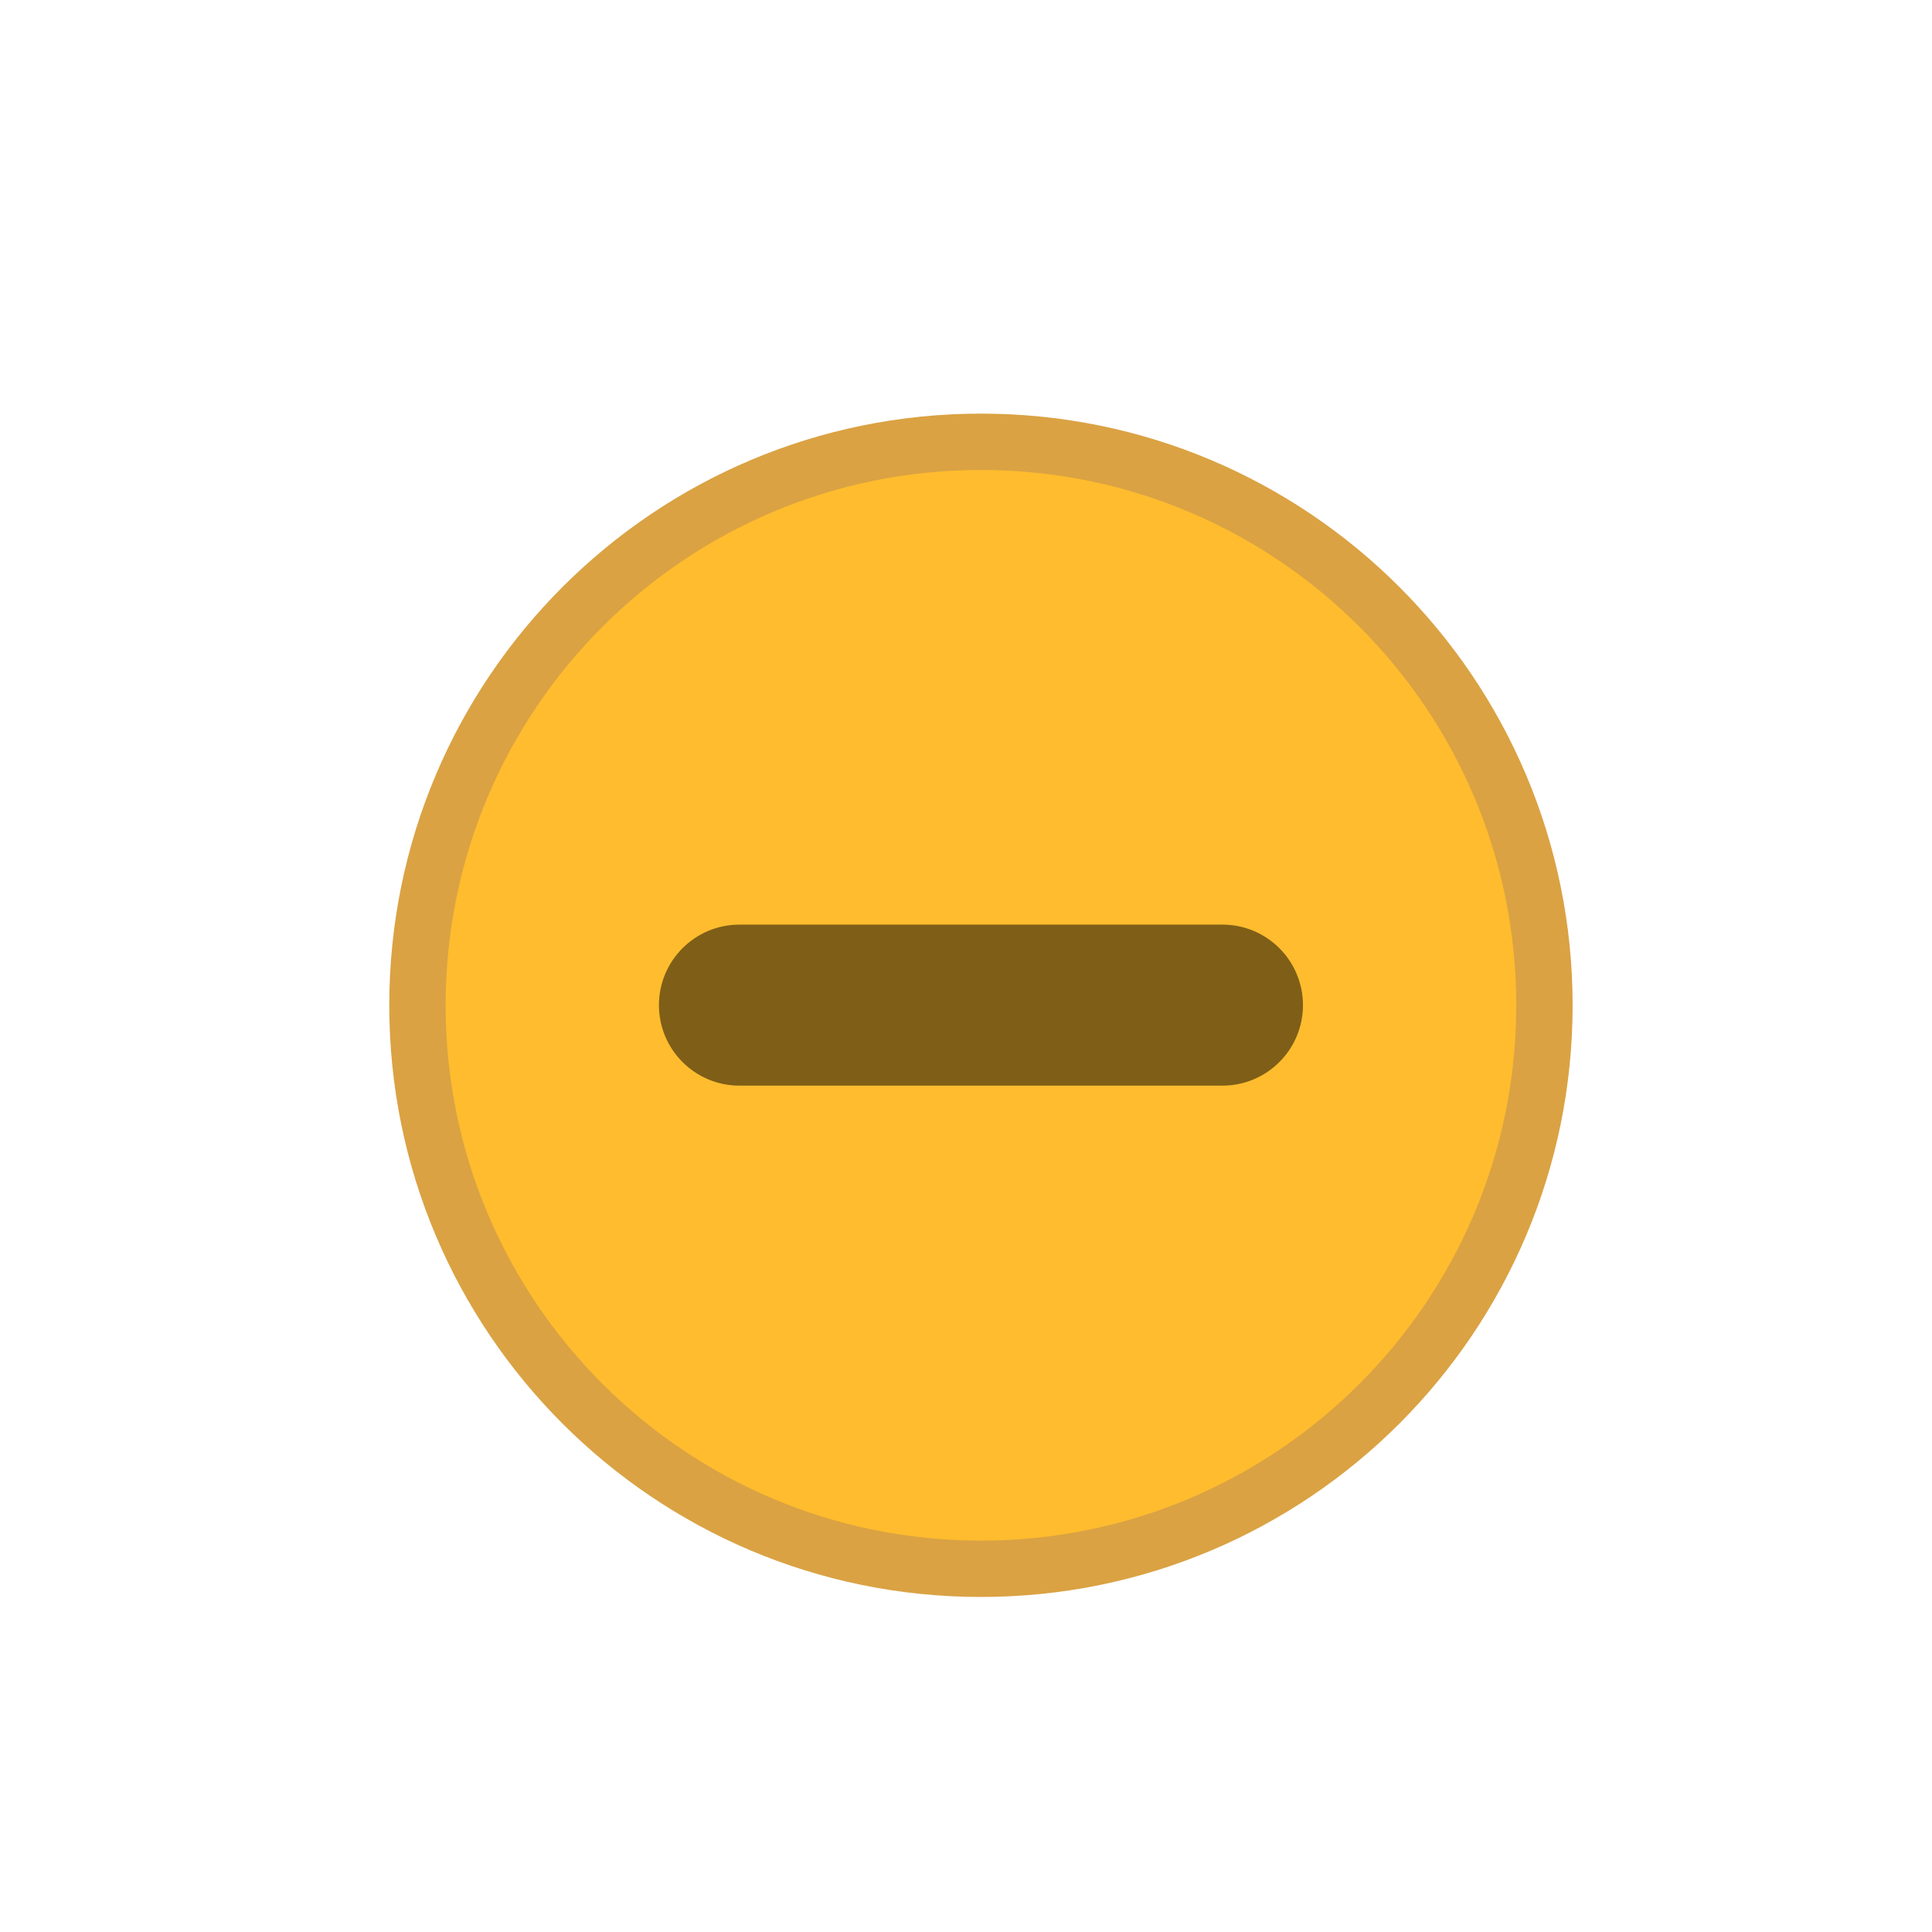
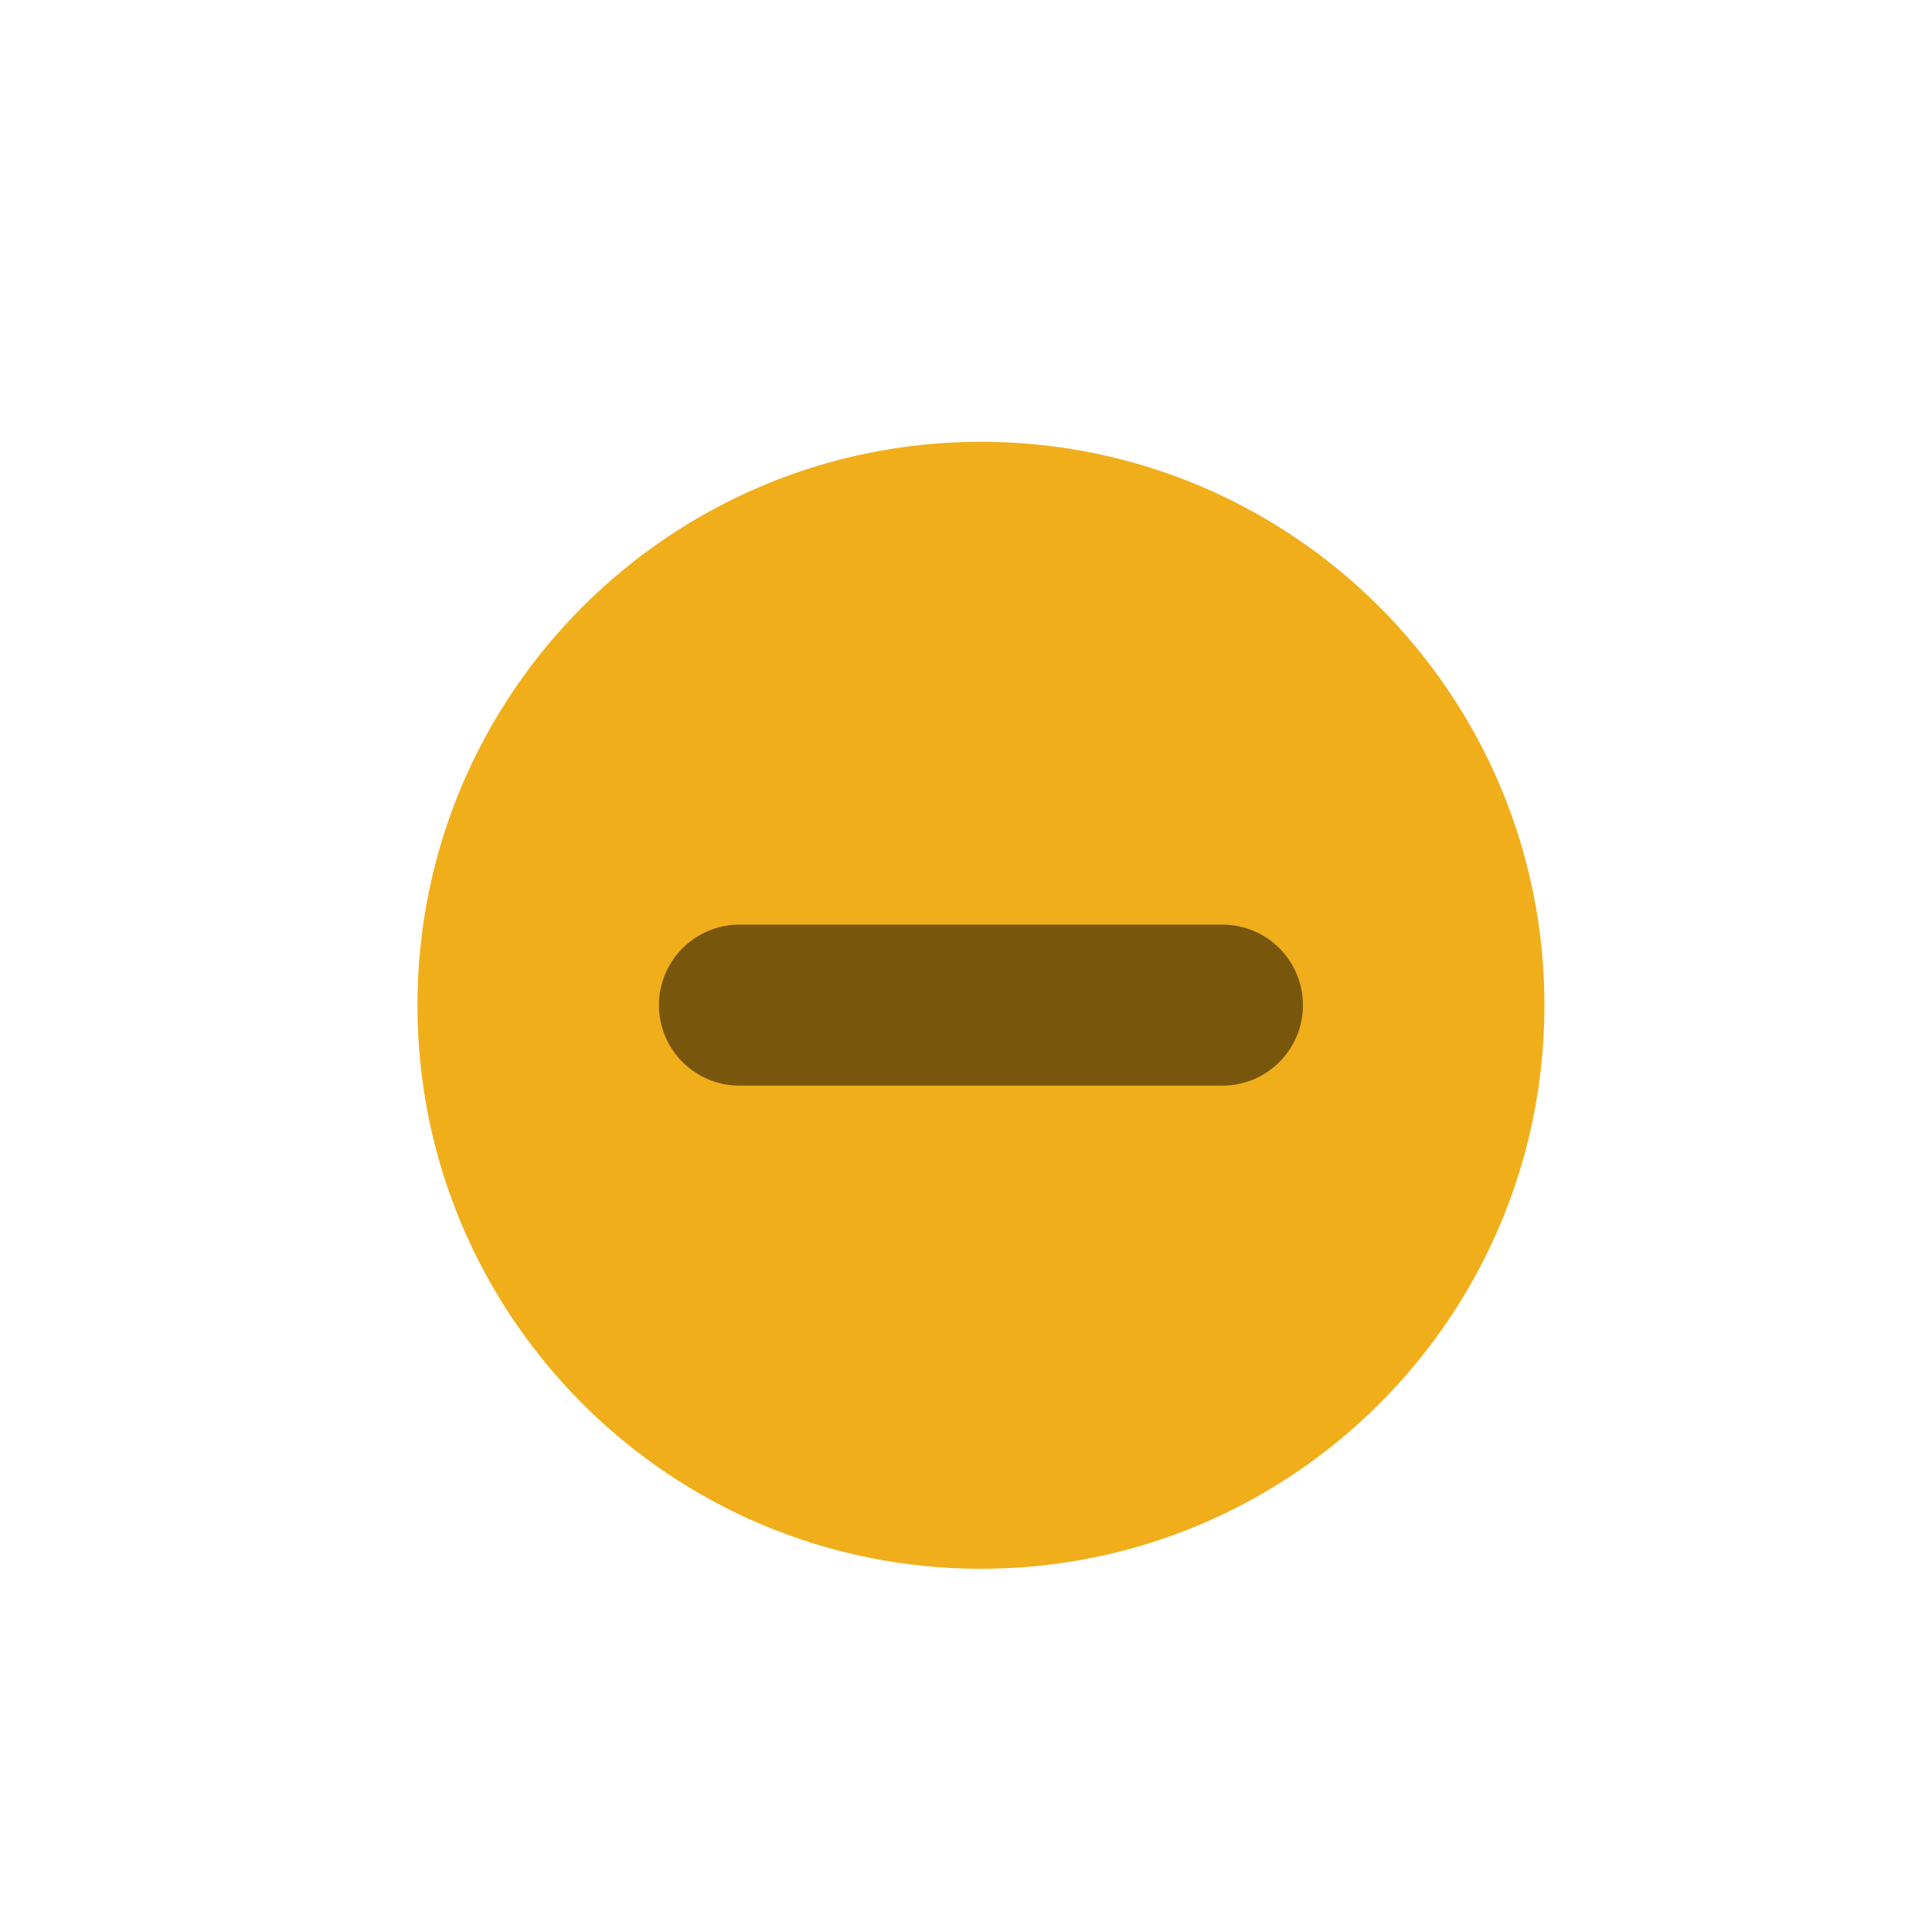
<svg xmlns="http://www.w3.org/2000/svg" xmlns:xlink="http://www.w3.org/1999/xlink" width="24" height="24" id="svg4428" version="1.1">
  <defs id="defs4430">
    <linearGradient id="linearGradient3868">
      <stop style="stop-color:#5a5a5a;stop-opacity:1;" offset="0" id="stop3870" />
      <stop style="stop-color:#646464;stop-opacity:1;" offset="1" id="stop3872" />
    </linearGradient>
    <linearGradient id="linearGradient3813">
      <stop style="stop-color:#666666;stop-opacity:1;" offset="0" id="stop3815" />
      <stop style="stop-color:#636363;stop-opacity:1;" offset="1" id="stop3817" />
    </linearGradient>
    <linearGradient id="linearGradient3787">
      <stop style="stop-color:#e5e5df;stop-opacity:1;" offset="0" id="stop3789" />
      <stop style="stop-color:#dadad4;stop-opacity:1;" offset="1" id="stop3791" />
    </linearGradient>
    <linearGradient id="linearGradient3806-3-5-6">
      <stop style="stop-color:#303030;stop-opacity:1;" offset="0" id="stop3808-6-9-1" />
      <stop style="stop-color:#232323;stop-opacity:1;" offset="1" id="stop3810-4-6-3" />
    </linearGradient>
    <linearGradient xlink:href="#linearGradient3787" id="linearGradient3793" x1="40" y1="1044.362" x2="40" y2="1032.362" gradientUnits="userSpaceOnUse" />
    <linearGradient xlink:href="#linearGradient3787" id="linearGradient3828" gradientUnits="userSpaceOnUse" x1="40" y1="1044.362" x2="40" y2="1032.362" gradientTransform="matrix(1.166667,0,0,1.076923,-6.5,-80.33555)" />
    <linearGradient xlink:href="#linearGradient3787-8" id="linearGradient3835" gradientUnits="userSpaceOnUse" gradientTransform="matrix(1.166667,0,0,1.076923,-35.5,-1105.698)" x1="40" y1="1044.362" x2="40" y2="1032.362" />
    <linearGradient xlink:href="#linearGradient3787-8" id="linearGradient3835-4" gradientUnits="userSpaceOnUse" gradientTransform="matrix(1.166667,0,0,1.076923,-35.5,-1105.698)" x1="40" y1="1044.362" x2="40" y2="1032.362" />
    <linearGradient id="linearGradient3787-8">
      <stop style="stop-color:#f5f5ee;stop-opacity:1;" offset="0" id="stop3789-2" />
      <stop style="stop-color:#e6e6df;stop-opacity:1;" offset="1" id="stop3791-6" />
    </linearGradient>
    <linearGradient xlink:href="#linearGradient3787-8" id="linearGradient3835-3" gradientUnits="userSpaceOnUse" gradientTransform="matrix(1.166667,0,0,1.076923,-35.5,-1105.698)" x1="40" y1="1044.362" x2="40" y2="1032.362" />
    <linearGradient id="linearGradient3787-7">
      <stop style="stop-color:#f5f5ee;stop-opacity:1;" offset="0" id="stop3789-3" />
      <stop style="stop-color:#e6e6e0;stop-opacity:1;" offset="1" id="stop3791-3" />
    </linearGradient>
    <linearGradient xlink:href="#linearGradient3787" id="linearGradient3807" x1="11" y1="15.75" x2="11" y2="8.25" gradientUnits="userSpaceOnUse" />
    <linearGradient xlink:href="#linearGradient3813" id="linearGradient3819" x1="29.5" y1="15.2" x2="29.5" y2="8.8" gradientUnits="userSpaceOnUse" />
    <linearGradient xlink:href="#linearGradient4231" id="linearGradient3807-1" x1="10" y1="7" x2="10" y2="15.889" gradientUnits="userSpaceOnUse" />
    <linearGradient id="linearGradient4231">
      <stop id="stop4233" offset="0" style="stop-color:#e7e7e1;stop-opacity:1;" />
      <stop id="stop4239" offset="1" style="stop-color:#dadad3;stop-opacity:1;" />
    </linearGradient>
    <linearGradient xlink:href="#linearGradient4231-1" id="linearGradient3807-1-1" x1="10" y1="15.889" x2="10" y2="7" gradientUnits="userSpaceOnUse" />
    <linearGradient id="linearGradient4231-1">
      <stop id="stop4233-6" offset="0" style="stop-color:#e5e5de;stop-opacity:1;" />
      <stop id="stop4239-7" offset="1" style="stop-color:#dadad3;stop-opacity:1;" />
    </linearGradient>
    <linearGradient id="linearGradient4363">
      <stop style="stop-color:#979791;stop-opacity:1;" offset="0" id="stop4365" />
      <stop style="stop-color:#dadad4;stop-opacity:0;" offset="1" id="stop4367" />
    </linearGradient>
    <linearGradient id="linearGradient4363-7">
      <stop style="stop-color:#f5f5ef;stop-opacity:1;" offset="0" id="stop4365-9" />
      <stop style="stop-color:#dadad4;stop-opacity:0;" offset="1" id="stop4367-8" />
    </linearGradient>
    <linearGradient xlink:href="#linearGradient4231-7" id="linearGradient4361" gradientUnits="userSpaceOnUse" gradientTransform="matrix(1.1875,0,0,1,-41.25,0)" x1="248.632" y1="79" x2="248.632" y2="58" />
    <linearGradient id="linearGradient4231-7">
      <stop id="stop4233-4" offset="0" style="stop-color:#e6e6df;stop-opacity:1;" />
      <stop id="stop4239-8" offset="1" style="stop-color:#d1d1ca;stop-opacity:1;" />
    </linearGradient>
    <linearGradient xlink:href="#linearGradient4231-7" id="linearGradient3127" gradientUnits="userSpaceOnUse" gradientTransform="matrix(1.1875,0,0,1,-262.25,-55.99998)" x1="248.632" y1="79" x2="248.632" y2="58" />
    <linearGradient xlink:href="#linearGradient4231-7" id="linearGradient3154" gradientUnits="userSpaceOnUse" gradientTransform="matrix(1.1875,0,0,1,-262.25,-55.99998)" x1="248.632" y1="79" x2="248.632" y2="58" />
    <linearGradient xlink:href="#linearGradient4231-7" id="linearGradient3159" gradientUnits="userSpaceOnUse" gradientTransform="matrix(1.1875,0,0,1,-249.25,-54.99998)" x1="248.632" y1="79" x2="248.632" y2="58" />
    <linearGradient xlink:href="#linearGradient4231-7-9" id="linearGradient3159-0" gradientUnits="userSpaceOnUse" gradientTransform="matrix(1.1875,0,0,1,-262.25,-55.99998)" x1="248.632" y1="79" x2="248.632" y2="58" />
    <linearGradient id="linearGradient4231-7-9">
      <stop id="stop4233-4-2" offset="0" style="stop-color:#e6e6df;stop-opacity:1;" />
      <stop id="stop4239-8-9" offset="1" style="stop-color:#d1d1ca;stop-opacity:1;" />
    </linearGradient>
    <linearGradient id="linearGradient4231-5">
      <stop id="stop4233-41" offset="0" style="stop-color:#e5e5de;stop-opacity:1;" />
      <stop id="stop4239-73" offset="1" style="stop-color:#dadad3;stop-opacity:1;" />
    </linearGradient>
    <linearGradient xlink:href="#linearGradient4231-7-7" id="linearGradient3159-1" gradientUnits="userSpaceOnUse" gradientTransform="matrix(1.1875,0,0,1,-262.25,-55.99998)" x1="248.632" y1="79" x2="248.632" y2="58" />
    <linearGradient id="linearGradient4231-7-7">
      <stop id="stop4233-4-7" offset="0" style="stop-color:#e6e6df;stop-opacity:1;" />
      <stop id="stop4239-8-2" offset="1" style="stop-color:#d1d1ca;stop-opacity:1;" />
    </linearGradient>
    <linearGradient xlink:href="#linearGradient4231-73" id="linearGradient3807-1-7" x1="10" y1="15.889" x2="10" y2="7" gradientUnits="userSpaceOnUse" />
    <linearGradient id="linearGradient4231-73">
      <stop id="stop4233-1" offset="0" style="stop-color:#e5e5de;stop-opacity:1;" />
      <stop id="stop4239-85" offset="1" style="stop-color:#dadad3;stop-opacity:1;" />
    </linearGradient>
  </defs>
  <g id="layer1" transform="translate(0,-1098.52)">
    <g id="4" transform="translate(86.4,-3.2)" />
    <g transform="translate(-248.8143,1319.646)" style="display:inline" id="inactive-center">
      <rect ry="1.6930764e-05" y="-268.638" x="253" height="16" width="16" id="rect1557-60-5" style="opacity:0;fill:#000000;fill-opacity:1;stroke:none;stroke-width:0.474;stroke-linejoin:miter;stroke-miterlimit:4;stroke-dasharray:none;stroke-opacity:1;paint-order:markers stroke fill" />
      <g transform="translate(254,-267.6378)" id="titlebutton-minimize-backdrop-1-6-3" style="enable-background:new">
        <g transform="translate(-5,-1033.362)" id="g6-6-2-8">
-           <path style="fill:#626465;fill-opacity:1;fill-rule:evenodd;stroke:none" d="m 12,1047.362 c 3.866,0 7,-3.134 7,-7 0,-3.866 -3.134,-7 -7,-7 -3.866,0 -7,3.134 -7,7 0,3.866 3.134,7 7,7" id="path2-26-6-8" />
+           <path style="fill:#5d5d5d;fill-opacity:1;fill-rule:evenodd;stroke:none" d="m 12,1047.362 c 3.866,0 7,-3.134 7,-7 0,-3.866 -3.134,-7 -7,-7 -3.866,0 -7,3.134 -7,7 0,3.866 3.134,7 7,7" id="path2-26-6-8" />
        </g>
      </g>
    </g>
    <g transform="translate(-248.8143,1319.646)" style="display:inline" id="active-center">
      <rect style="opacity:0;fill:#000000;fill-opacity:1;stroke:none;stroke-width:0.474;stroke-linejoin:miter;stroke-miterlimit:4;stroke-dasharray:none;stroke-opacity:1;paint-order:markers stroke fill" id="rect1565-18-3" width="16" height="16" x="253" y="-242.638" ry="1.6930764e-05" />
      <g transform="translate(254,-241.6378)" id="titlebutton-minimize-1-7-1" style="enable-background:new">
        <g transform="translate(-5,-1033.362)" id="g6-2-9-8">
-           <path style="fill:#febc2e;fill-opacity:1;fill-rule:evenodd;stroke:#daa243;stroke-width:0.7;stroke-miterlimit:4;stroke-dasharray:none;stroke-opacity:1" d="m 12,1047.362 c 3.866,0 7,-3.134 7,-7 0,-3.866 -3.134,-7 -7,-7 -3.866,0 -7,3.134 -7,7 0,3.866 3.134,7 7,7" id="path2-37-2-9" />
+           <path style="fill:#f1ae1b;fill-opacity:1;fill-rule:evenodd;stroke:none" d="m 12,1047.362 c 3.866,0 7,-3.134 7,-7 0,-3.866 -3.134,-7 -7,-7 -3.866,0 -7,3.134 -7,7 0,3.866 3.134,7 7,7" id="path2-37-2-9" />
        </g>
      </g>
    </g>
    <g transform="translate(-248.8143,1319.646)" style="display:inline" id="pressed-center">
      <rect style="opacity:0;fill:#000000;fill-opacity:1;stroke:none;stroke-width:0.474;stroke-linejoin:miter;stroke-miterlimit:4;stroke-dasharray:none;stroke-opacity:1;paint-order:markers stroke fill" id="rect1582-7-2" width="16" height="16" x="253" y="-190.638" ry="1.6930764e-05" />
      <g transform="translate(254,-189.6378)" id="titlebutton-minimize-active-1-6-4" style="enable-background:new">
        <g transform="translate(-5,-1033.362)" id="g6-22-5-7">
-           <path style="fill:#febc2e;fill-opacity:1;fill-rule:evenodd;stroke:#d88a18;stroke-width:0.7;stroke-miterlimit:4;stroke-dasharray:none;stroke-opacity:1" d="m 12,1047.362 c 3.866,0 7,-3.134 7,-7 0,-3.866 -3.134,-7 -7,-7 -3.866,0 -7,3.134 -7,7 0,3.866 3.134,7 7,7" id="path2-8-6-7" />
+           <path style="fill:#f1ae1b;fill-opacity:1;fill-rule:evenodd;stroke:none" d="m 12,1047.362 c 3.866,0 7,-3.134 7,-7 0,-3.866 -3.134,-7 -7,-7 -3.866,0 -7,3.134 -7,7 0,3.866 3.134,7 7,7" id="path2-8-6-7" />
          <rect style="opacity:0.5;fill:#000000;fill-opacity:1;stroke:none;stroke-width:2;stroke-linecap:round;stroke-linejoin:round;stroke-miterlimit:4;stroke-dasharray:none;stroke-opacity:1" width="8" height="2" x="8" y="1039.36" ry="1" id="rect4-9-5" />
-           <path id="path3630" style="opacity:0.2;fill:#a1200e;fill-opacity:1;fill-rule:evenodd;stroke:none" d="m 12.186,31.838 c -3.677,0 -6.65,2.972 -6.65,6.648 0,3.677 2.974,6.65 6.65,6.65 3.677,0 6.65,-2.973 6.65,-6.65 0,-3.677 -2.974,-6.648 -6.65,-6.648 z" transform="translate(-0.1857303,1001.874)" />
-           <g id="path1241">
-             <path style="color:#000000;fill:none;fill-rule:evenodd;stroke-width:0.7;-inkscape-stroke:none" d="m 12,1047.362 c 3.866,0 7,-3.134 7,-7 0,-3.866 -3.134,-7 -7,-7 -3.866,0 -7,3.134 -7,7 0,3.866 3.134,7 7,7" id="path1245" />
-           </g>
+           <path id="path3630" d="m 12,1047.362 c 3.866,0 7,-3.134 7,-7 0,-3.866 -3.134,-7 -7,-7 -3.866,0 -7,3.134 -7,7 0,3.866 3.134,7 7,7" style="opacity:0.2;fill:#000000;fill-opacity:1;fill-rule:evenodd;stroke:none" />
        </g>
      </g>
    </g>
    <g transform="translate(-248.8143,1319.646)" style="display:inline" id="hover-center">
      <rect ry="1.6930764e-05" y="-216.638" x="253" height="16" width="16" id="rect1573-3-4" style="opacity:0;fill:#000000;fill-opacity:1;stroke:none;stroke-width:0.474;stroke-linejoin:miter;stroke-miterlimit:4;stroke-dasharray:none;stroke-opacity:1;paint-order:markers stroke fill" />
      <g transform="translate(254,-215.6378)" id="titlebutton-minimize-hover-1-7-8" style="enable-background:new">
        <g transform="translate(-5,-1033.362)" id="g8-9-45-1">
-           <path style="fill:#febc2e;fill-opacity:1;fill-rule:evenodd;stroke:#daa243;stroke-width:0.7;stroke-miterlimit:4;stroke-dasharray:none;stroke-opacity:1" d="m 12,1047.362 c 3.866,0 7,-3.134 7,-7 0,-3.866 -3.134,-7 -7,-7 -3.866,0 -7,3.134 -7,7 0,3.866 3.134,7 7,7" id="path2-31-2-2" />
+           <path style="fill:#f1ae1b;fill-opacity:1;fill-rule:evenodd;stroke:none" d="m 12,1047.362 c 3.866,0 7,-3.134 7,-7 0,-3.866 -3.134,-7 -7,-7 -3.866,0 -7,3.134 -7,7 0,3.866 3.134,7 7,7" id="path2-31-2-2" />
          <rect style="opacity:0.5;fill:#000000;fill-opacity:1;stroke:none;stroke-width:2;stroke-linecap:round;stroke-linejoin:round;stroke-miterlimit:4;stroke-dasharray:none;stroke-opacity:1" width="8" height="2" x="8" y="1039.36" ry="1" id="rect6-5-8" />
        </g>
      </g>
    </g>
    <g id="hover-inactive-center" style="display:inline" transform="translate(-221.7363,1319.646)">
      <rect style="opacity:0;fill:#000000;fill-opacity:1;stroke:none;stroke-width:0.474;stroke-linejoin:miter;stroke-miterlimit:4;stroke-dasharray:none;stroke-opacity:1;paint-order:markers stroke fill" id="rect899" width="16" height="16" x="253" y="-216.638" ry="1.6930764e-05" />
      <g style="enable-background:new" id="g907" transform="translate(254,-215.6378)">
        <g id="g905" transform="translate(-5,-1033.362)">
-           <path id="path901" d="m 12,1047.362 c 3.866,0 7,-3.134 7,-7 0,-3.866 -3.134,-7 -7,-7 -3.866,0 -7,3.134 -7,7 0,3.866 3.134,7 7,7" style="fill:#626465;fill-opacity:1;fill-rule:evenodd;stroke:none" />
+           <path id="path901" d="m 12,1047.362 c 3.866,0 7,-3.134 7,-7 0,-3.866 -3.134,-7 -7,-7 -3.866,0 -7,3.134 -7,7 0,3.866 3.134,7 7,7" style="fill:#5d5d5d;fill-opacity:1;fill-rule:evenodd;stroke:none" />
          <rect id="rect903" ry="1" y="1039.36" x="8" height="2" width="8" style="opacity:0.5;fill:#000000;fill-opacity:1;stroke:none;stroke-width:2;stroke-linecap:round;stroke-linejoin:round;stroke-miterlimit:4;stroke-dasharray:none;stroke-opacity:1" />
        </g>
      </g>
    </g>
    <use x="0" y="0" xlink:href="#inactive-center" id="deactivated-center" transform="translate(0.2473988,-28.23052)" width="100%" height="100%" />
    <use height="100%" width="100%" transform="translate(29.17052,-28.23052)" id="deactivated-inactive-center" xlink:href="#inactive-center" y="0" x="0" />
  </g>
</svg>
